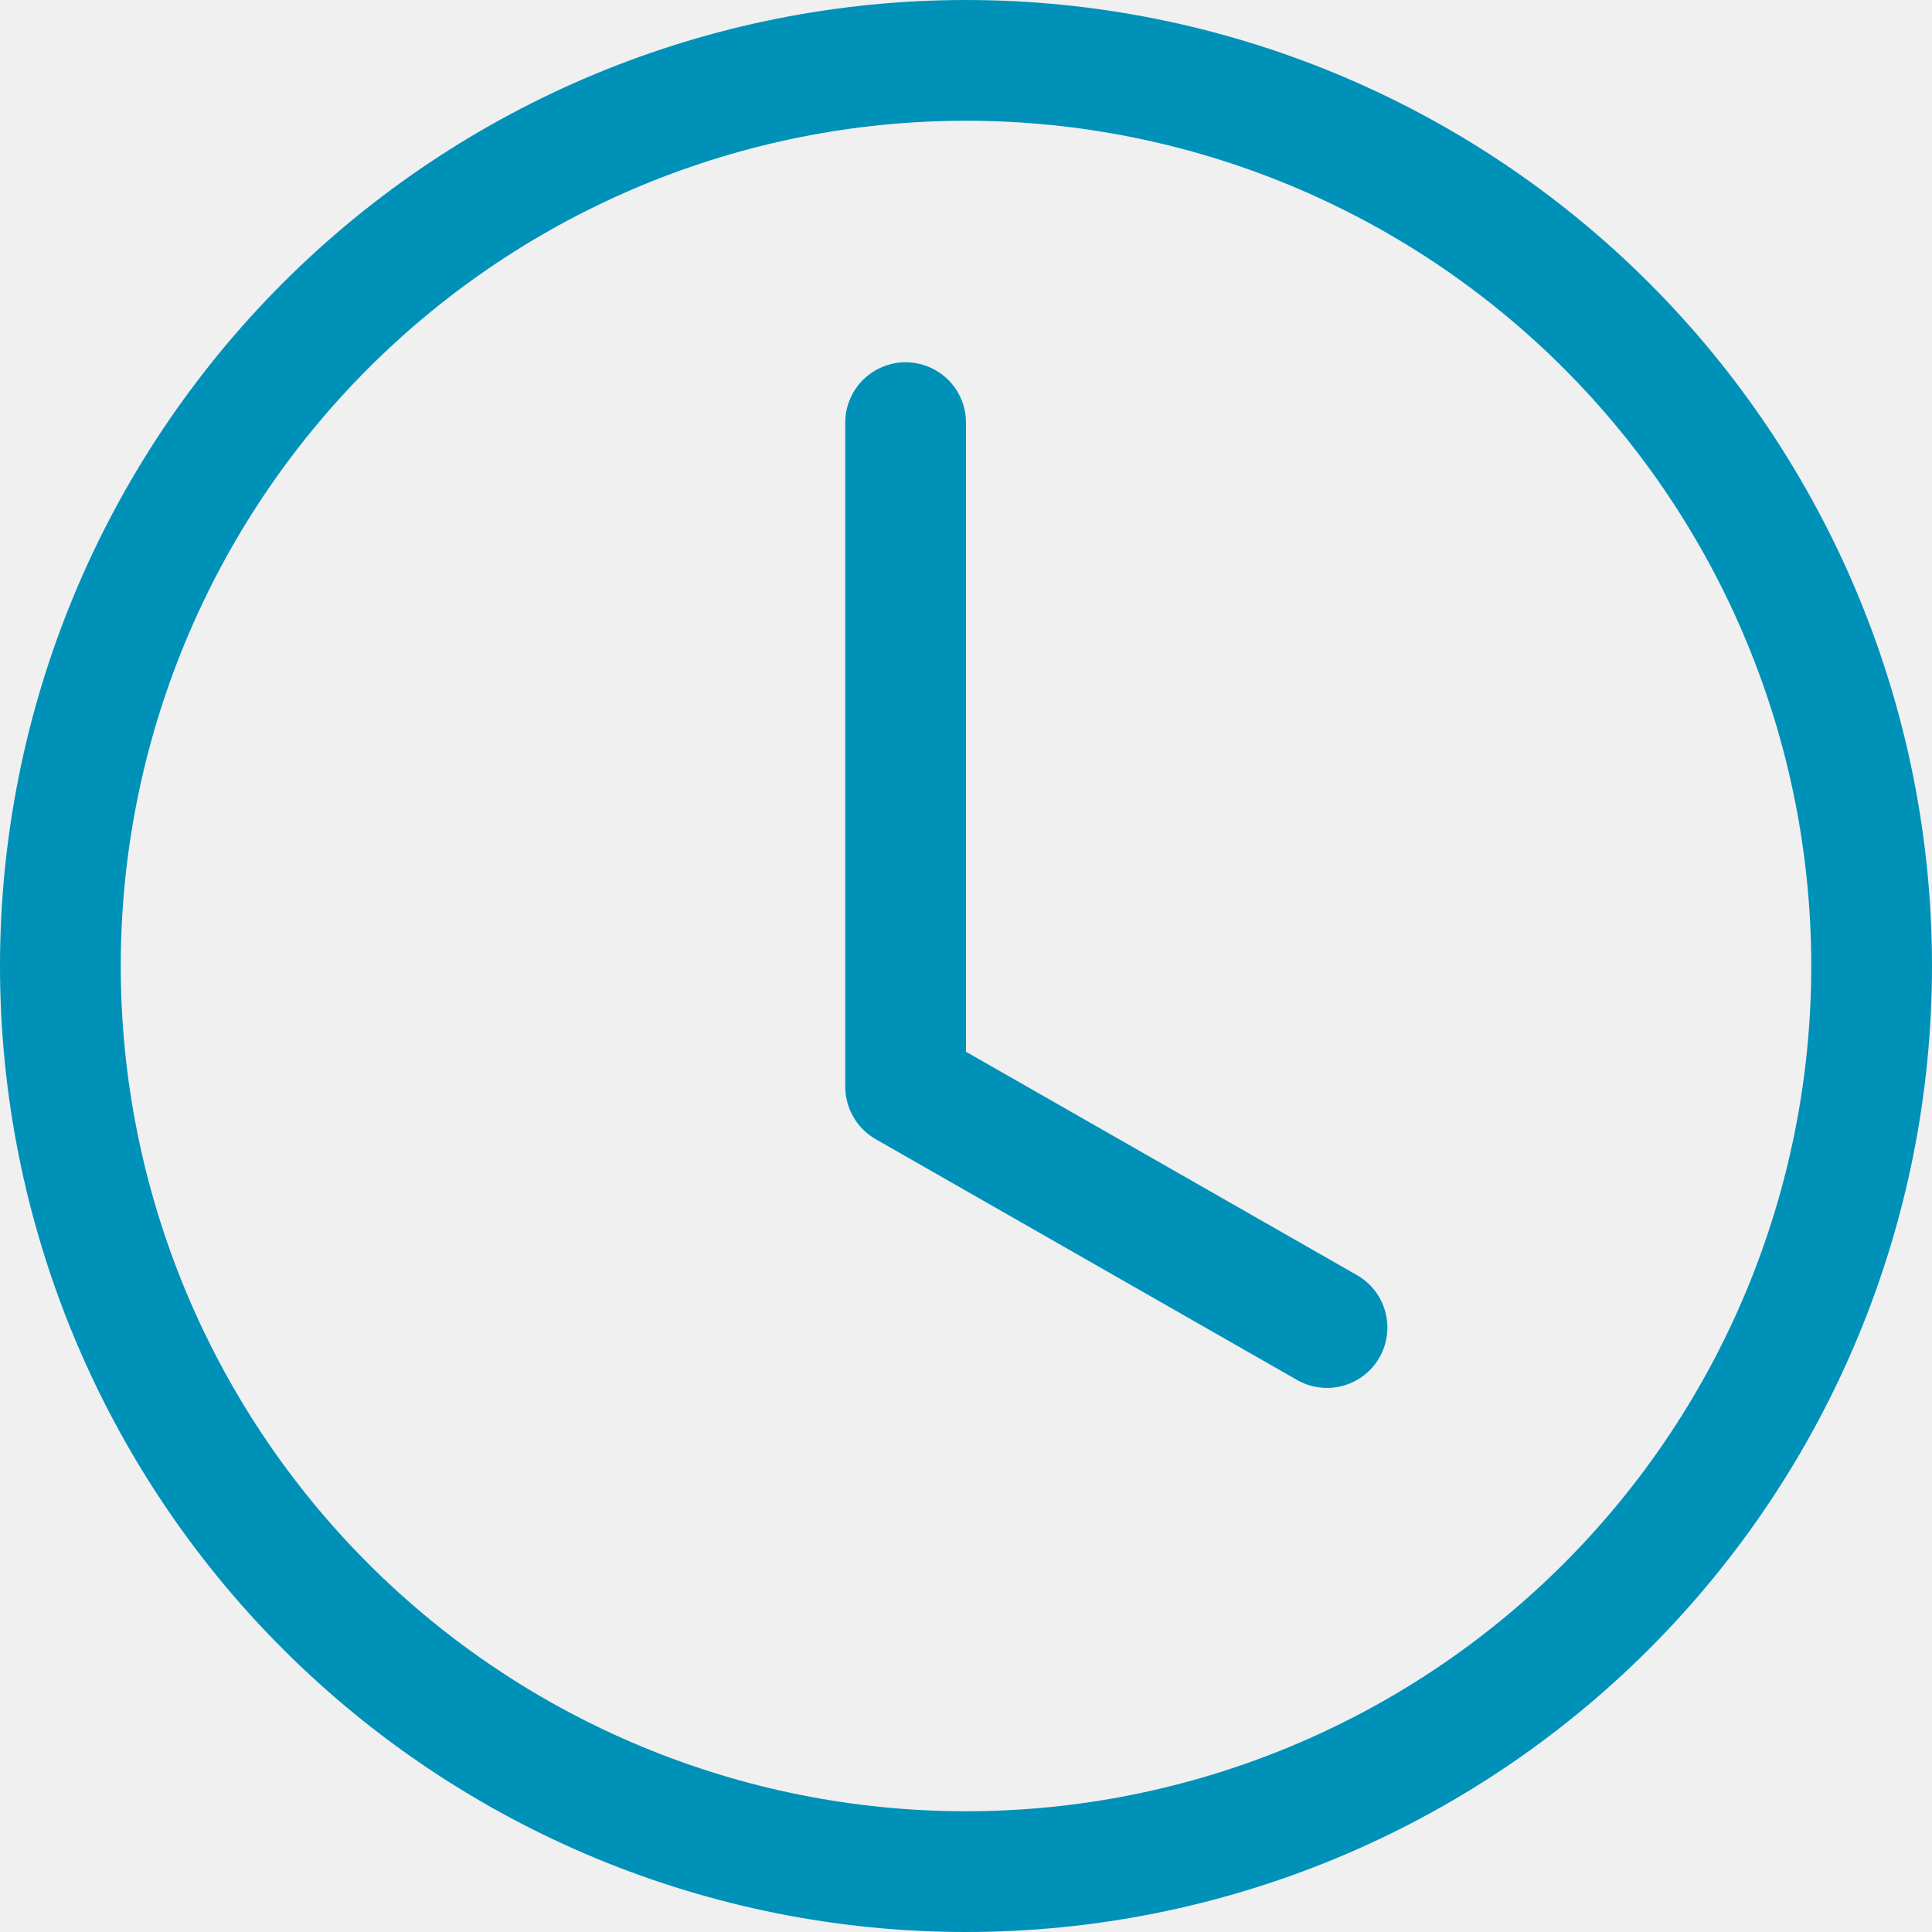
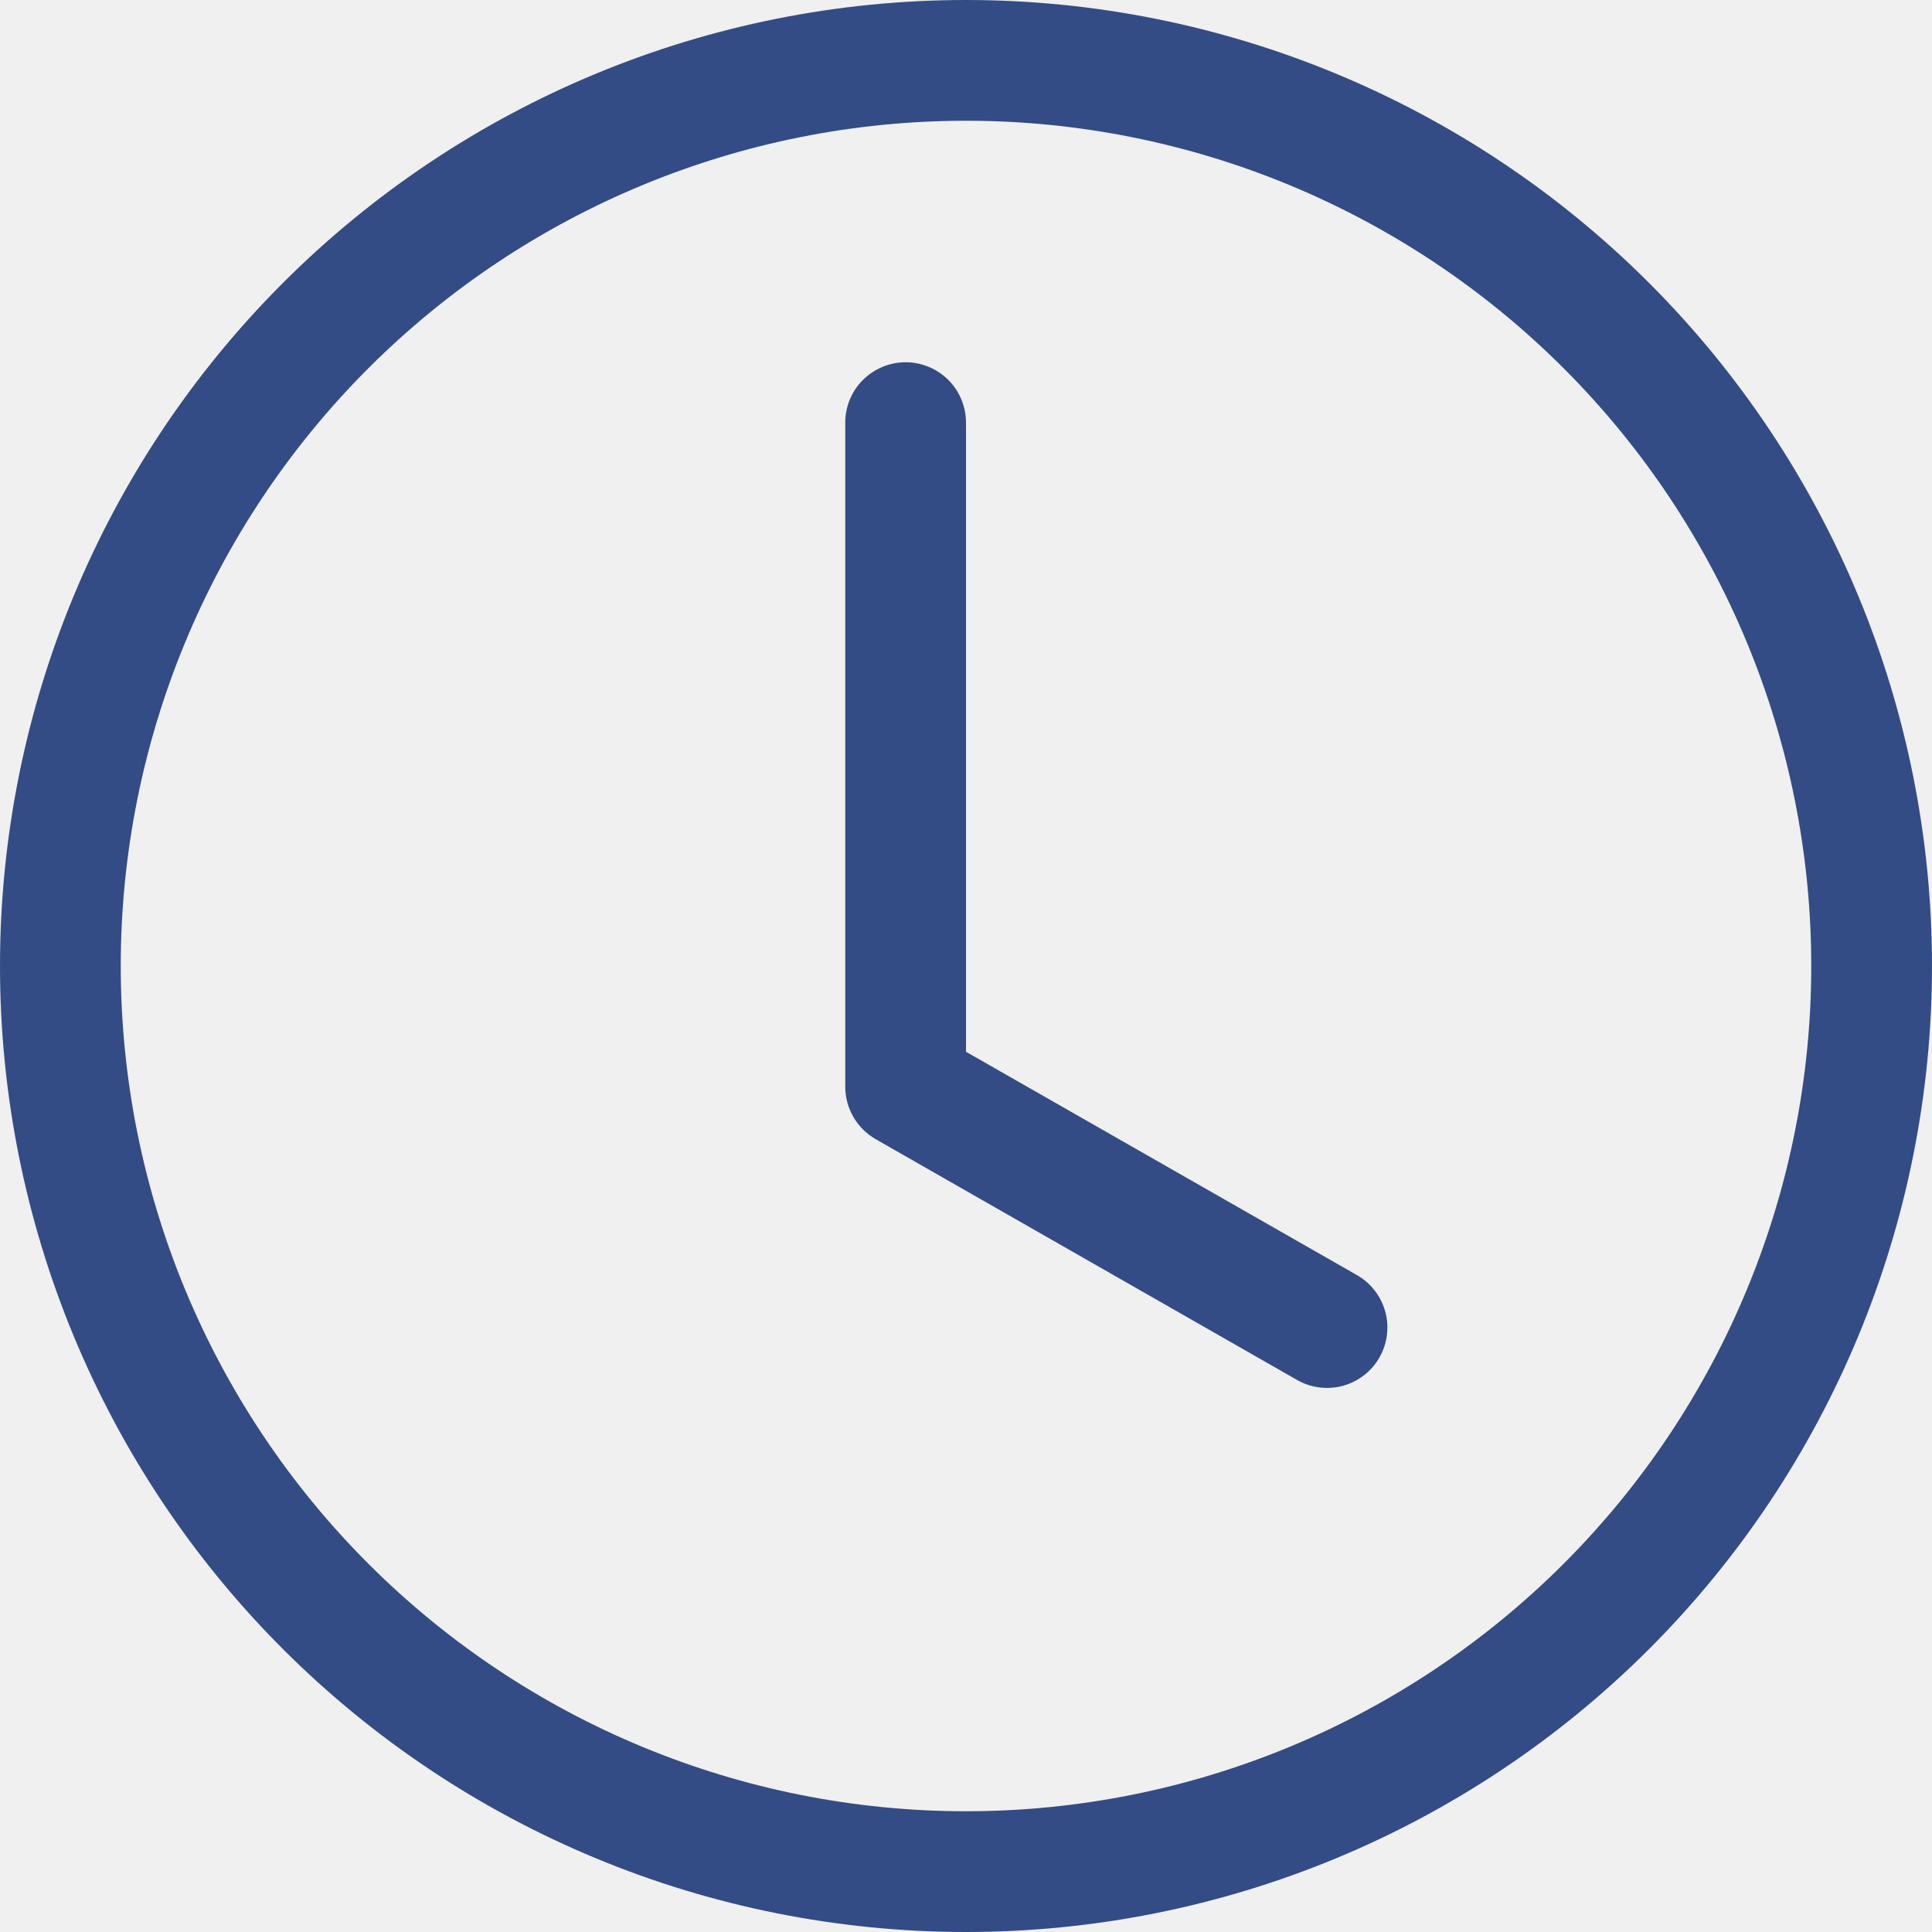
<svg xmlns="http://www.w3.org/2000/svg" width="36" height="36" viewBox="0 0 36 36" fill="none">
  <g clip-path="url(#clip0_42_3270)">
-     <path d="M18 7.875C18 7.577 17.881 7.29 17.671 7.08C17.459 6.869 17.173 6.75 16.875 6.75C16.577 6.75 16.291 6.869 16.079 7.08C15.868 7.29 15.75 7.577 15.75 7.875V20.25C15.75 20.448 15.803 20.643 15.902 20.814C16.002 20.986 16.145 21.128 16.317 21.227L24.192 25.727C24.45 25.866 24.753 25.899 25.036 25.819C25.318 25.738 25.558 25.55 25.704 25.295C25.849 25.04 25.89 24.738 25.816 24.454C25.742 24.169 25.559 23.925 25.308 23.773L18 19.598V7.875Z" fill="#0091B9" />
-     <path d="M18 36C22.774 36 27.352 34.104 30.728 30.728C34.104 27.352 36 22.774 36 18C36 13.226 34.104 8.648 30.728 5.272C27.352 1.896 22.774 0 18 0C13.226 0 8.648 1.896 5.272 5.272C1.896 8.648 0 13.226 0 18C0 22.774 1.896 27.352 5.272 30.728C8.648 34.104 13.226 36 18 36ZM33.75 18C33.75 22.177 32.091 26.183 29.137 29.137C26.183 32.091 22.177 33.75 18 33.75C13.823 33.75 9.817 32.091 6.863 29.137C3.909 26.183 2.25 22.177 2.25 18C2.25 13.823 3.909 9.817 6.863 6.863C9.817 3.909 13.823 2.25 18 2.25C22.177 2.25 26.183 3.909 29.137 6.863C32.091 9.817 33.75 13.823 33.75 18Z" fill="#0091B9" />
+     <path d="M18 7.875C18 7.577 17.881 7.29 17.671 7.08C17.459 6.869 17.173 6.75 16.875 6.75C16.577 6.75 16.291 6.869 16.079 7.08C15.868 7.29 15.75 7.577 15.75 7.875V20.25C15.75 20.448 15.803 20.643 15.902 20.814C16.002 20.986 16.145 21.128 16.317 21.227L24.192 25.727C24.45 25.866 24.753 25.899 25.036 25.819C25.318 25.738 25.558 25.55 25.704 25.295C25.849 25.04 25.89 24.738 25.816 24.454C25.742 24.169 25.559 23.925 25.308 23.773L18 19.598V7.875Z" fill="#334C85" />
+     <path d="M18 36C22.774 36 27.352 34.104 30.728 30.728C34.104 27.352 36 22.774 36 18C36 13.226 34.104 8.648 30.728 5.272C27.352 1.896 22.774 0 18 0C13.226 0 8.648 1.896 5.272 5.272C1.896 8.648 0 13.226 0 18C0 22.774 1.896 27.352 5.272 30.728C8.648 34.104 13.226 36 18 36ZM33.75 18C33.75 22.177 32.091 26.183 29.137 29.137C26.183 32.091 22.177 33.75 18 33.75C13.823 33.75 9.817 32.091 6.863 29.137C3.909 26.183 2.25 22.177 2.25 18C2.25 13.823 3.909 9.817 6.863 6.863C9.817 3.909 13.823 2.25 18 2.25C22.177 2.25 26.183 3.909 29.137 6.863C32.091 9.817 33.75 13.823 33.75 18Z" fill="#334C85" />
  </g>
  <defs>
    <clipPath id="clip0_42_3270">
      <rect width="36" height="36" fill="white" />
    </clipPath>
  </defs>
</svg>
